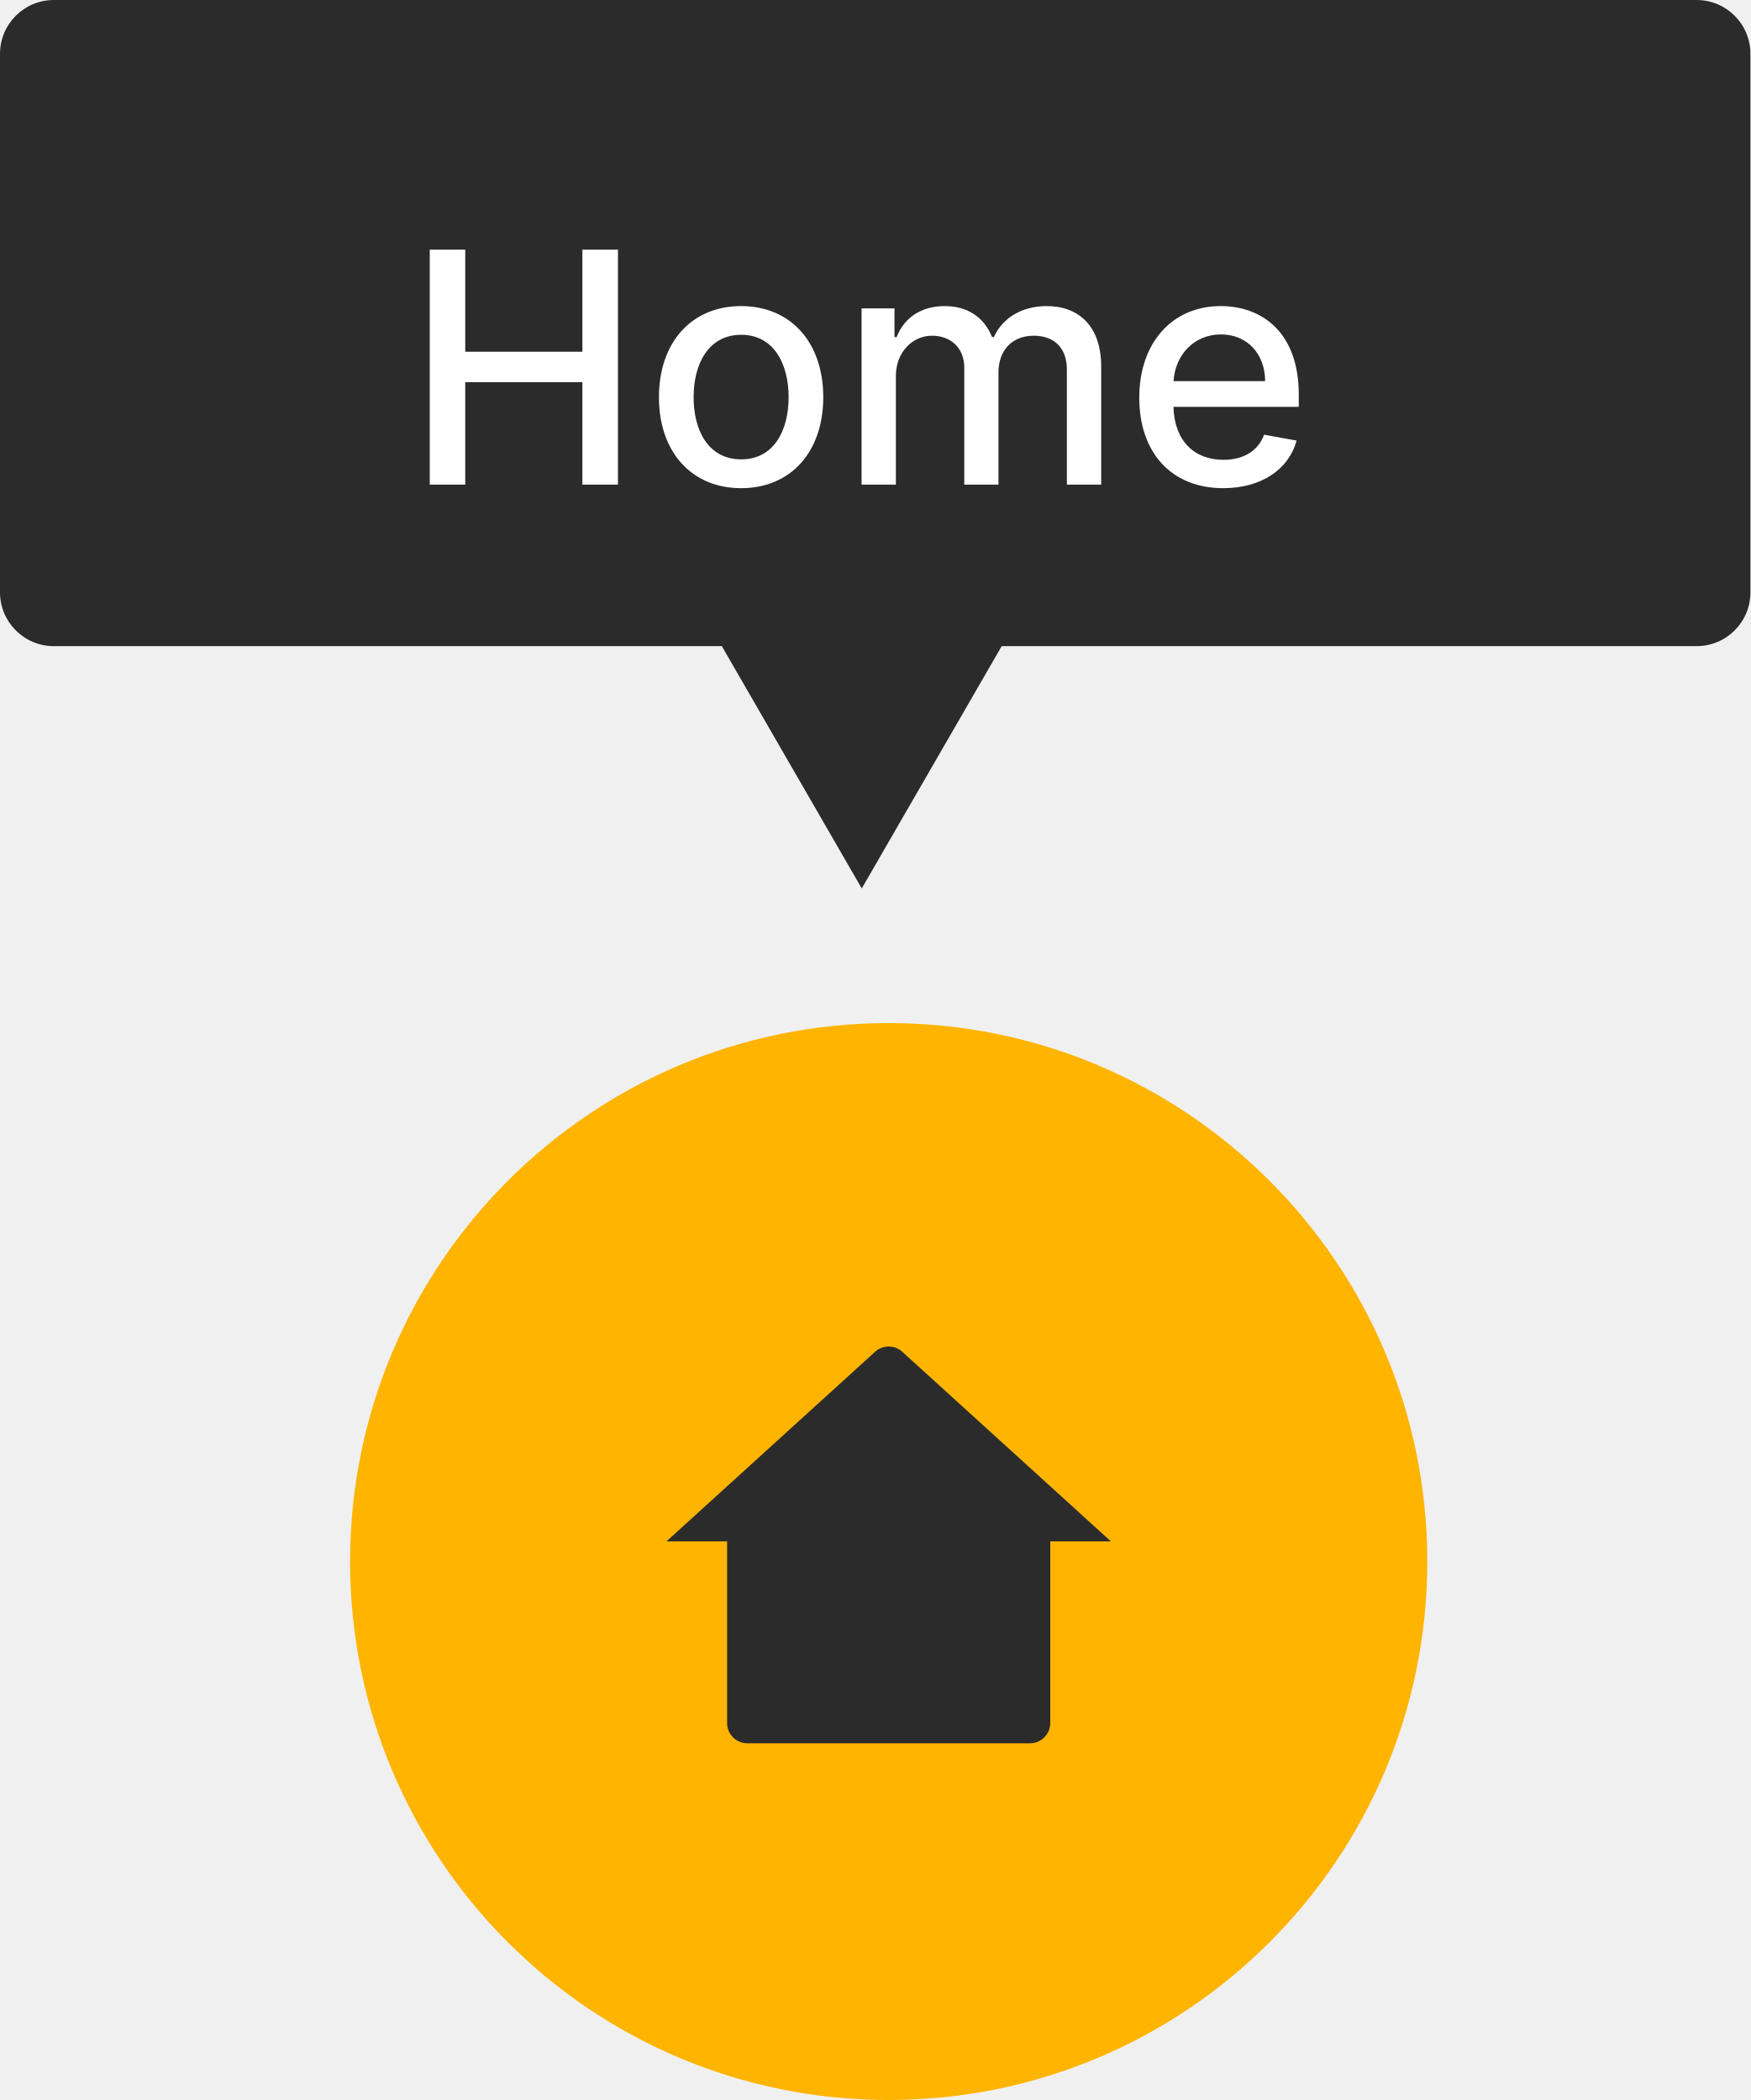
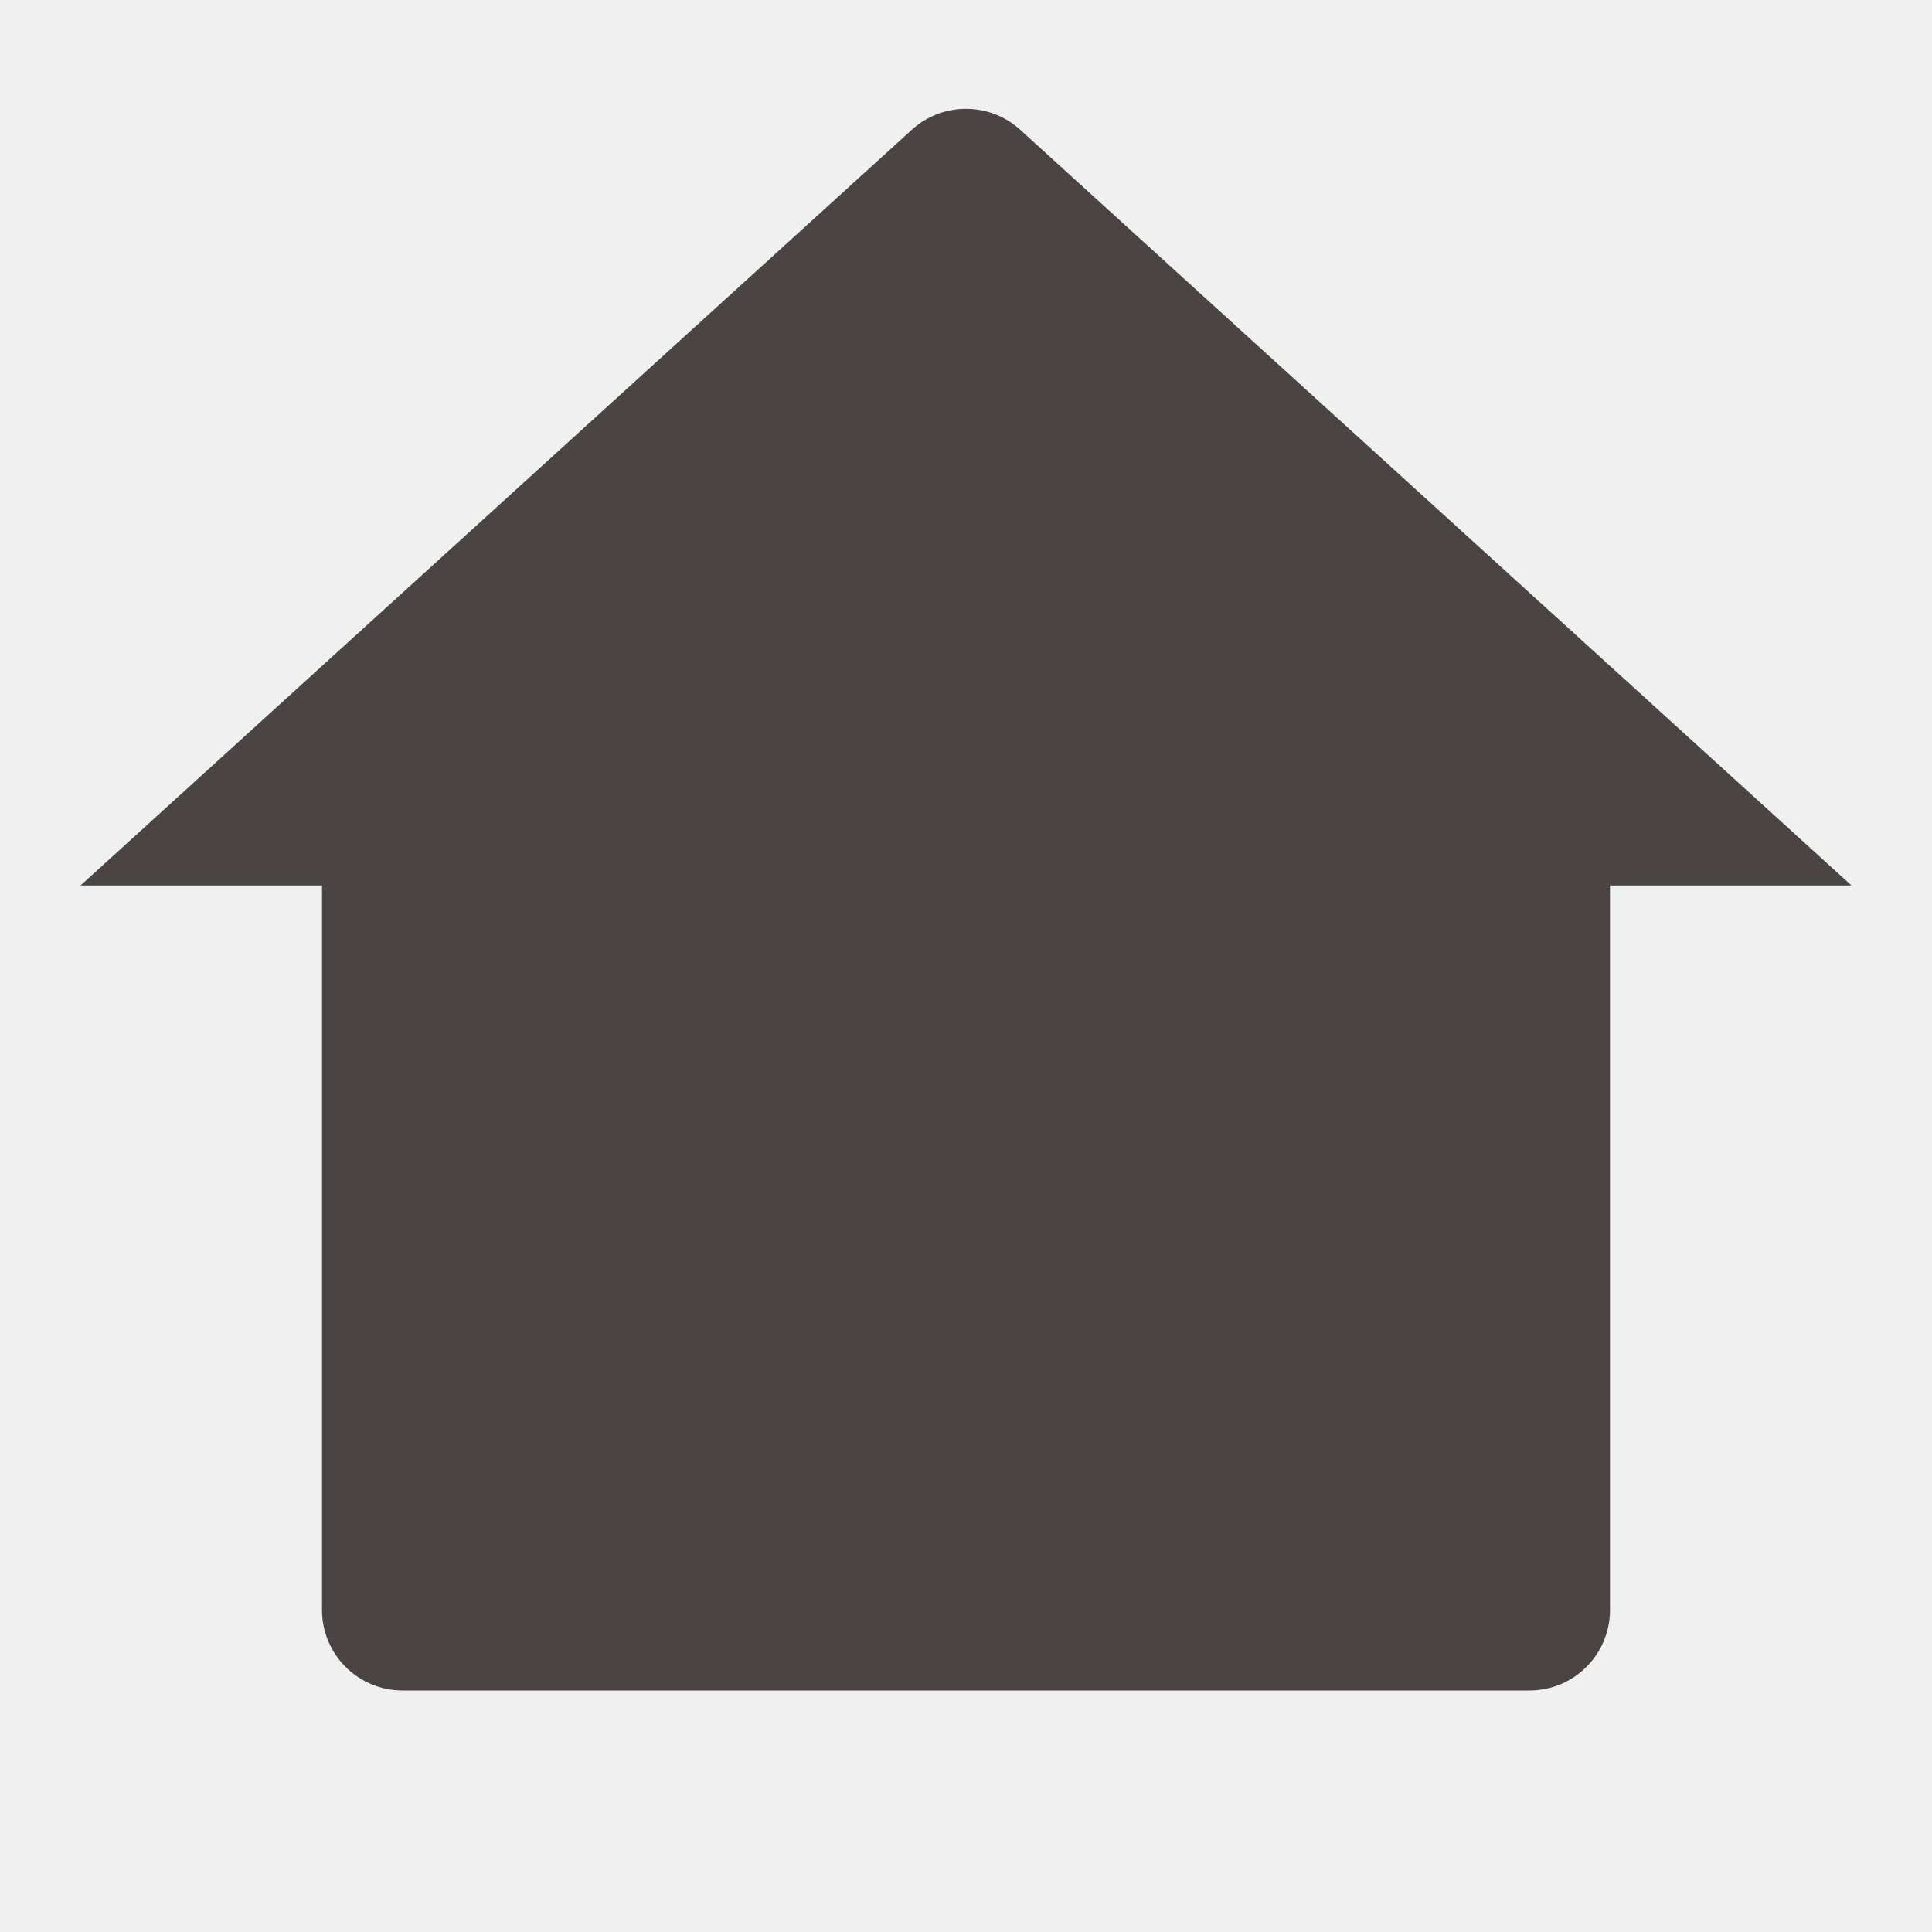
- <svg xmlns="http://www.w3.org/2000/svg" width="65" height="78" viewBox="0 0 65 78" fill="none">
-   <path fill-rule="evenodd" clip-rule="evenodd" d="M2 0C0.895 0 0 0.895 0 2V22C0 23.105 0.895 24 2 24H26.804L32 33L37.196 24H63C64.105 24 65 23.105 65 22V2C65 0.895 64.105 0 63 0H2Z" fill="#2B2B2B" />
-   <path d="M15.959 18H17.276V14.195H21.626V18H22.947V9.273H21.626V13.065H17.276V9.273H15.959V18ZM27.52 18.132C29.365 18.132 30.571 16.781 30.571 14.757C30.571 12.72 29.365 11.369 27.52 11.369C25.675 11.369 24.469 12.72 24.469 14.757C24.469 16.781 25.675 18.132 27.52 18.132ZM27.524 17.062C26.318 17.062 25.756 16.01 25.756 14.753C25.756 13.5 26.318 12.435 27.524 12.435C28.722 12.435 29.284 13.5 29.284 14.753C29.284 16.01 28.722 17.062 27.524 17.062ZM31.993 18H33.267V13.964C33.267 13.082 33.885 12.469 34.61 12.469C35.317 12.469 35.807 12.938 35.807 13.649V18H37.077V13.828C37.077 13.04 37.559 12.469 38.39 12.469C39.063 12.469 39.617 12.844 39.617 13.73V18H40.891V13.611C40.891 12.115 40.056 11.369 38.871 11.369C37.929 11.369 37.222 11.821 36.907 12.52H36.838C36.553 11.804 35.952 11.369 35.078 11.369C34.213 11.369 33.57 11.8 33.297 12.52H33.216V11.454H31.993V18ZM45.42 18.132C46.847 18.132 47.857 17.429 48.147 16.364L46.941 16.146C46.711 16.764 46.157 17.079 45.432 17.079C44.342 17.079 43.609 16.372 43.575 15.111H48.228V14.659C48.228 12.294 46.813 11.369 45.33 11.369C43.506 11.369 42.305 12.758 42.305 14.77C42.305 16.803 43.489 18.132 45.42 18.132ZM43.579 14.156C43.63 13.227 44.303 12.422 45.339 12.422C46.327 12.422 46.975 13.155 46.979 14.156H43.579Z" fill="white" />
-   <circle cx="33" cy="58" r="20" fill="#FFB400" />
-   <g clip-path="url(#clip0_2_580)">
-     <path d="M39 64C39 64.199 38.921 64.39 38.78 64.53C38.64 64.671 38.449 64.75 38.25 64.75H27.75C27.551 64.75 27.36 64.671 27.22 64.53C27.079 64.39 27 64.199 27 64V57.25H24.75L32.495 50.209C32.633 50.083 32.813 50.014 33 50.014C33.187 50.014 33.367 50.083 33.505 50.209L41.25 57.25H39V64Z" fill="#2B2B2B" />
+ <svg xmlns="http://www.w3.org/2000/svg" width="18" height="18" viewBox="0 0 18 18" fill="none">
+   <g clip-path="url(#clip0_3_204)">
+     <path d="M15 15C15 15.199 14.921 15.39 14.78 15.53C14.64 15.671 14.449 15.75 14.25 15.75H3.75C3.551 15.75 3.36 15.671 3.22 15.53C3.079 15.39 3 15.199 3 15V8.25H0.75L8.495 1.209C8.633 1.083 8.813 1.014 9 1.014C9.187 1.014 9.367 1.083 9.505 1.209L17.25 8.25H15V15Z" fill="#4A4444" />
  </g>
  <defs>
-     <clipPath id="clip0_2_580">
-       <rect width="18" height="18" fill="white" transform="translate(24 49)" />
+     <clipPath id="clip0_3_204">
+       <rect width="18" height="18" fill="white" />
    </clipPath>
  </defs>
</svg>
